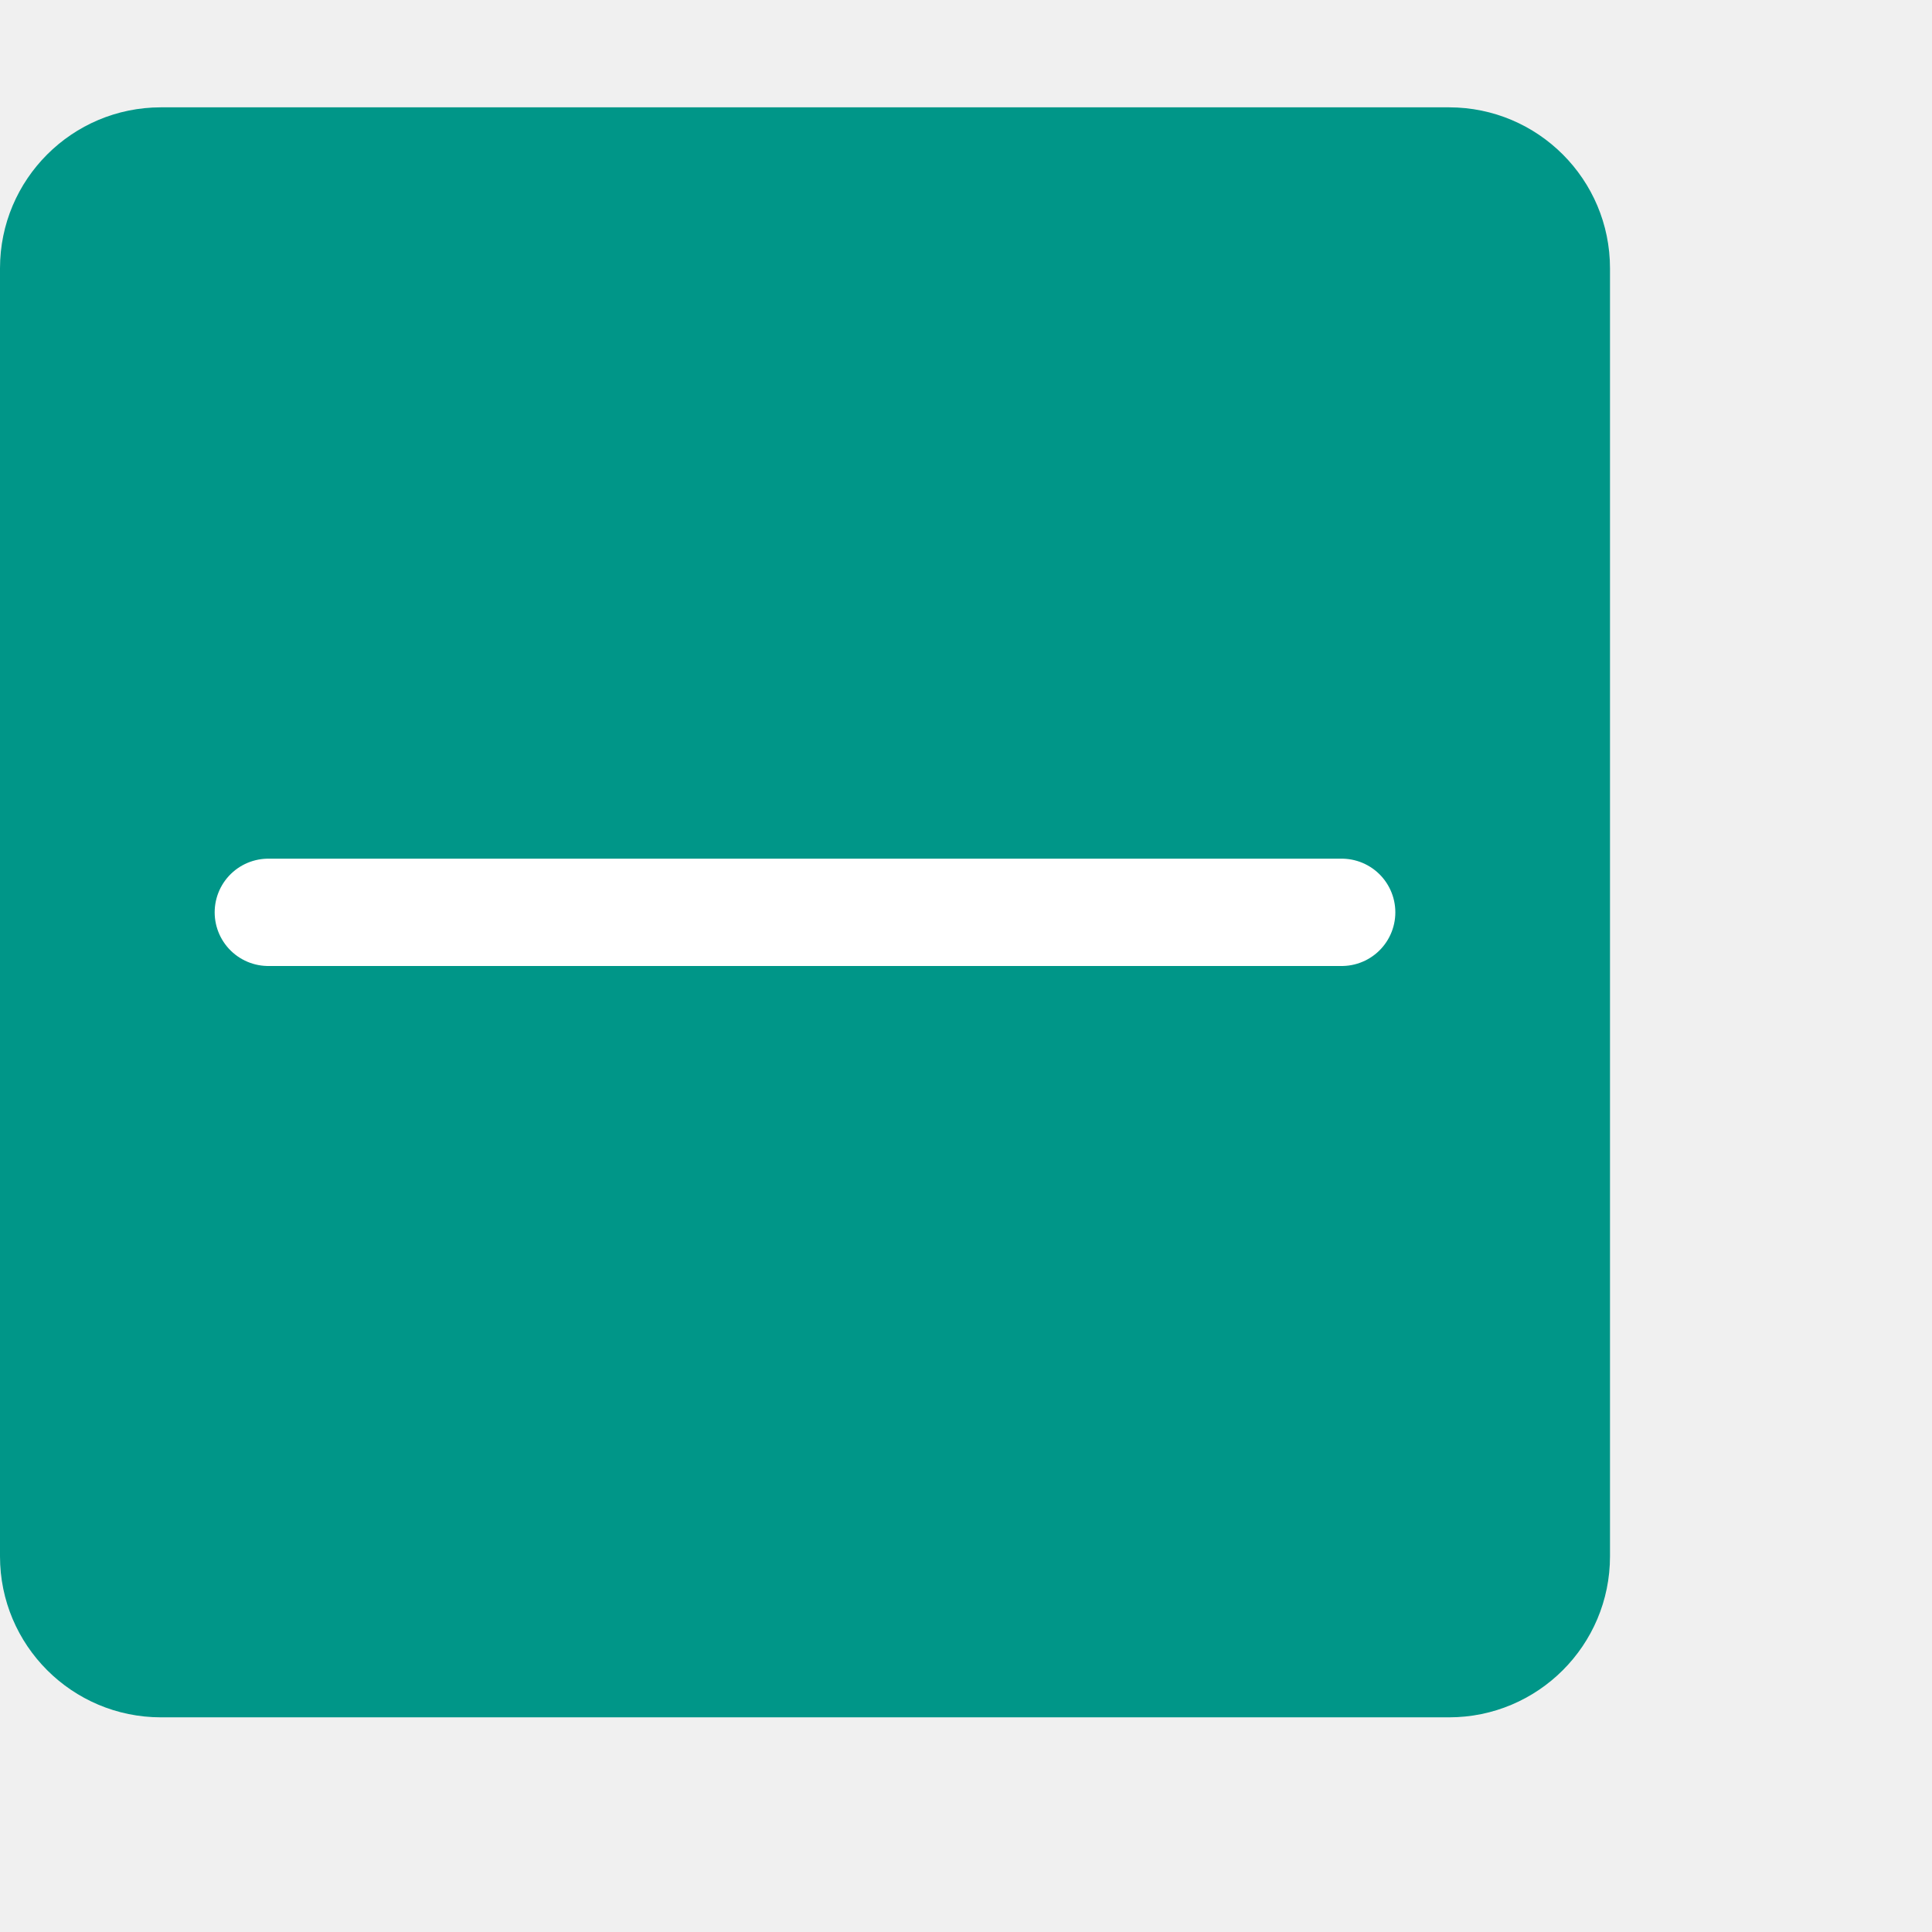
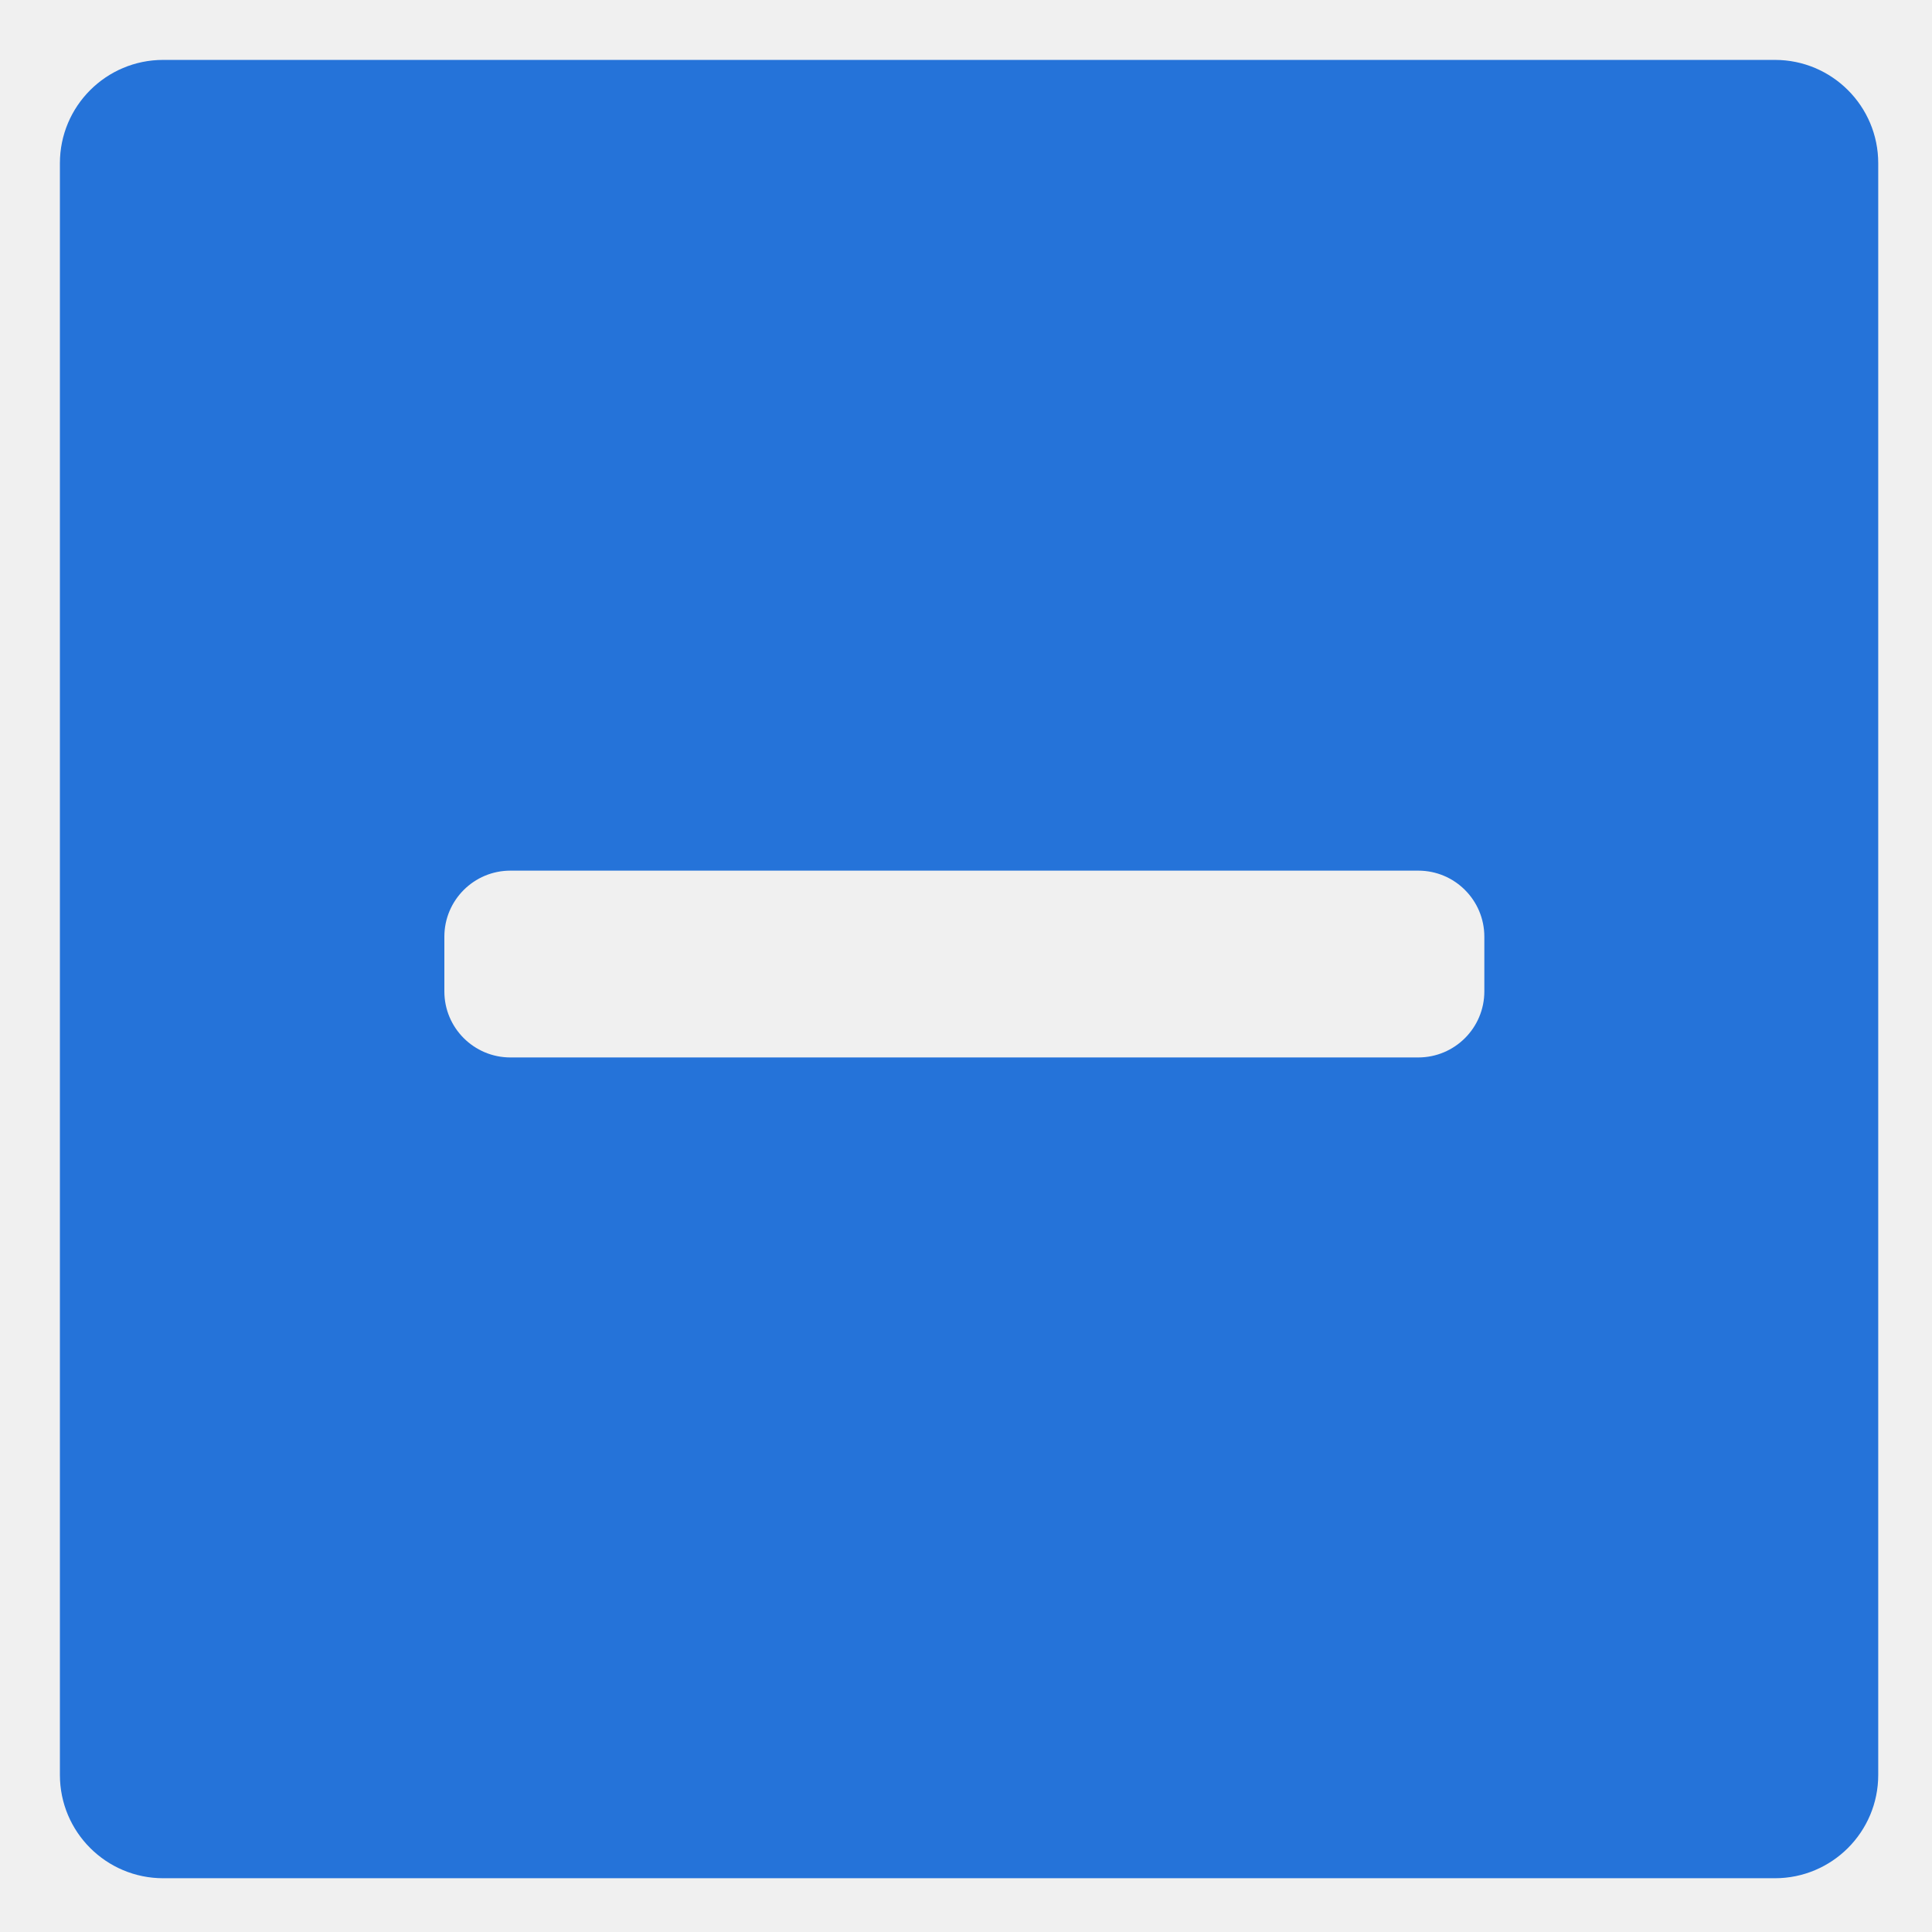
- <svg xmlns="http://www.w3.org/2000/svg" width="18" height="18" viewBox="0 0 18 18">
-   <rect x="0" y="1" width="15" height="15" rx="1.5" style="fill:#009688" />
-   <line x1="2.5" y1="8.5" x2="12.5" y2="8.5" style="fill:none;stroke:#fff;stroke-linecap:round;stroke-linejoin:round" />
+ <svg xmlns="http://www.w3.org/2000/svg" t="1754470396776" class="icon" viewBox="0 0 1024 1024" version="1.1" p-id="4139" width="18" height="18">
+   <path d="M940.75 995.5H86.5c-30.24 0-54.75-24.51-54.75-54.75V86.5c0-30.24 24.51-54.75 54.75-54.75h854.25c30.24 0 54.75 24.51 54.75 54.75v854.25c0 30.24-24.51 54.75-54.75 54.75zM786.73 525.46v-28.99c0-19.33-15.67-35.01-35.01-35.01H270.53c-19.33 0-35.01 15.67-35.01 35.01v28.99c0 19.33 15.67 35.01 35.01 35.01h481.19c19.33-0.01 35.01-15.68 35.01-35.01z" p-id="4140" fill="#2573D9" />
</svg>
